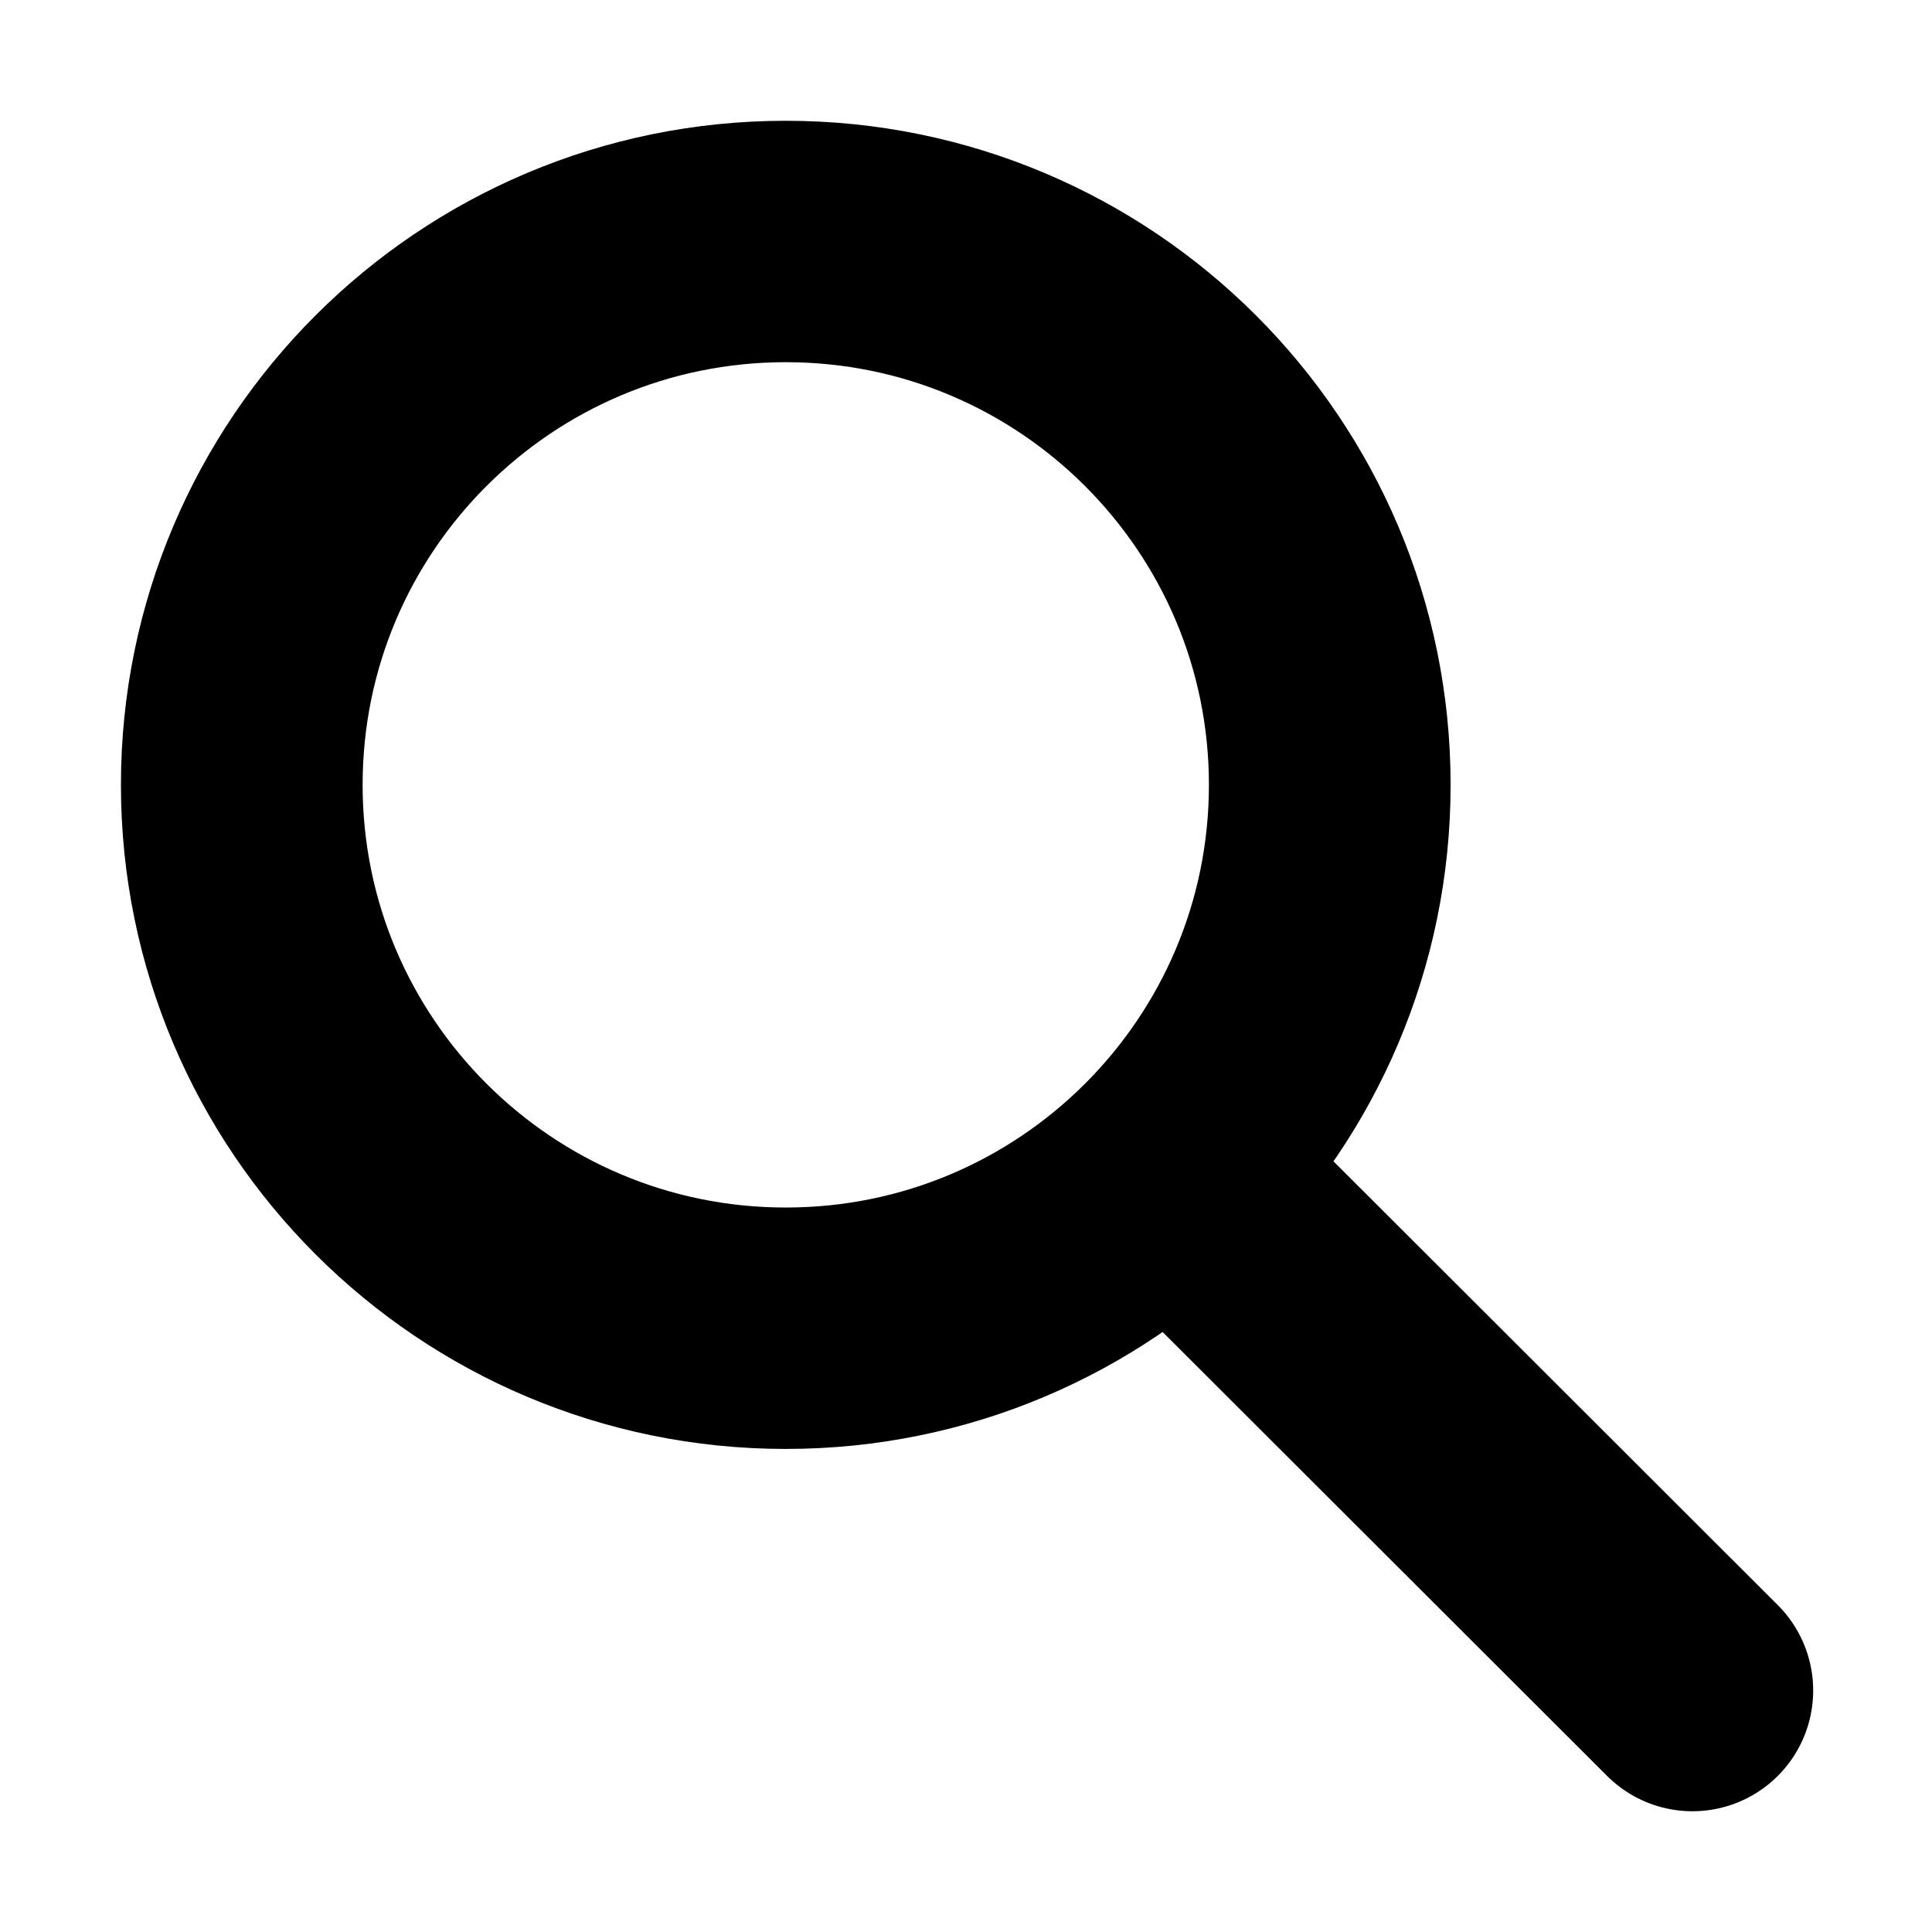
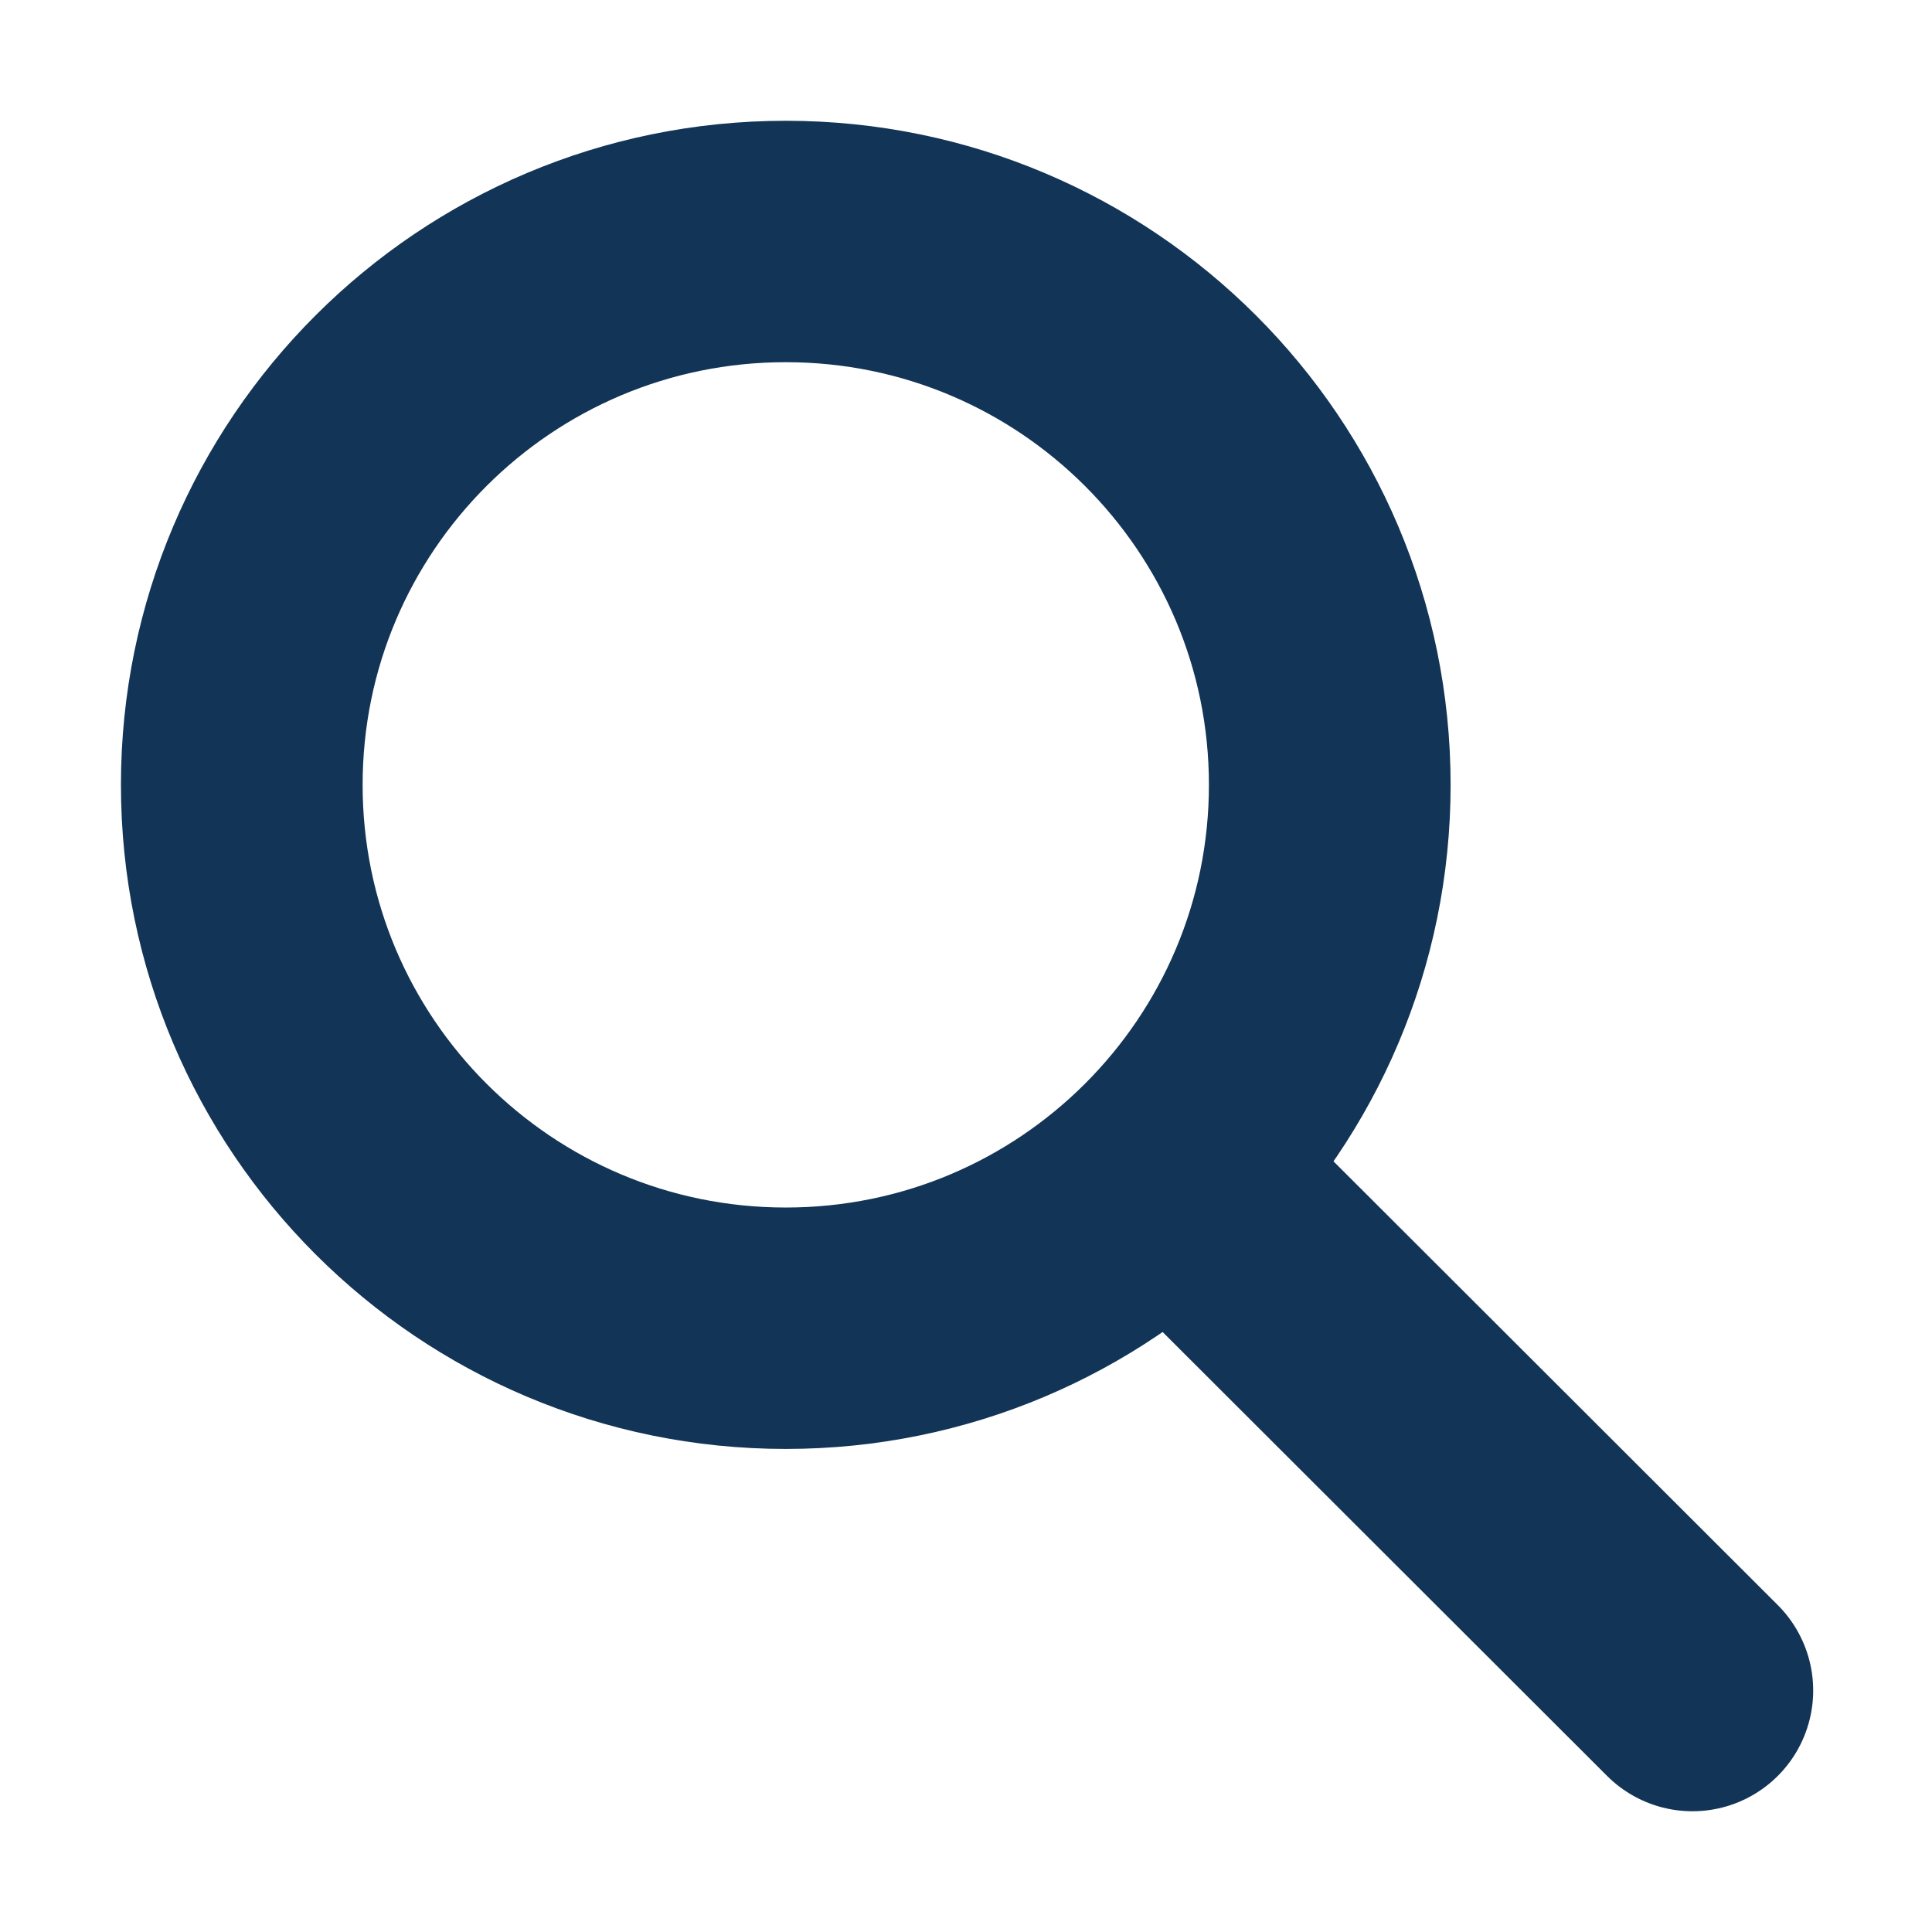
<svg xmlns="http://www.w3.org/2000/svg" version="1.1" width="16" height="16" id="svg4491">
  <defs id="defs4493">
    <linearGradient id="linearGradient19282" gradientTransform="matrix(-2.736579,0.4081035,-0.1890831,-1.446856,239.5401,-1703.69)">
      <stop id="stop19284" style="stop-color:#666666;stop-opacity:1" offset="0" />
    </linearGradient>
    <linearGradient id="linearGradient6146" gradientTransform="matrix(-2.736579,0.4081035,-0.1890831,-1.446856,239.5401,-1703.69)">
      <stop id="stop6148" style="stop-color:#666666;stop-opacity:1" offset="0" />
    </linearGradient>
    <linearGradient id="linearGradient6150" gradientTransform="matrix(-2.736579,0.4081035,-0.1890831,-1.446856,239.5401,-1703.69)">
      <stop id="stop6152" style="stop-color:#666666;stop-opacity:1" offset="0" />
    </linearGradient>
    <linearGradient id="linearGradient19282-9" gradientTransform="matrix(-2.736579,0.4043436,-0.1890831,-1.433526,-715.4599,-3905.265)">
      <stop id="stop19284-2" style="stop-color:#000000;stop-opacity:1" offset="0" />
    </linearGradient>
    <linearGradient id="linearGradient6172" gradientTransform="matrix(-2.736579,0.4081035,-0.1890831,-1.446856,239.5401,-1703.69)">
      <stop id="stop6174" style="stop-color:#666666;stop-opacity:1" offset="0" />
    </linearGradient>
    <linearGradient id="linearGradient6176" gradientTransform="matrix(-2.736579,0.4081035,-0.1890831,-1.446856,239.5401,-1703.69)">
      <stop id="stop6178" style="stop-color:#666666;stop-opacity:1" offset="0" />
    </linearGradient>
  </defs>
-   <path d="m 311,386.5 a 3.5,3.5 0 1 1 -7,0 3.5,3.5 0 1 1 7,0 z" transform="matrix(1.287177,0,0,1.285714,-389.2995,-490.4286)" id="path27918" style="color:#000000;fill:none;stroke:#000000;stroke-width:1.555;stroke-linecap:round;stroke-linejoin:round;stroke-miterlimit:4;stroke-opacity:1;stroke-dasharray:none;stroke-dashoffset:0;marker:none;visibility:visible;display:inline;overflow:visible;enable-background:new" />
-   <path d="m 10.011,10 4.005,4" id="path27941" style="color:#000000;fill:none;stroke:#000000;stroke-width:2;stroke-linecap:round;stroke-linejoin:round;stroke-miterlimit:4;stroke-opacity:1;stroke-dasharray:none;stroke-dashoffset:0;marker:none;visibility:visible;display:inline;overflow:visible;enable-background:new" />
+   <path d="m 311,386.5 a 3.5,3.5 0 1 1 -7,0 3.5,3.5 0 1 1 7,0 z" transform="matrix(1.287177,0,0,1.285714,-389.2995,-490.4286)" id="path27918" style="color:#000000;fill:none;stroke:#123456;stroke-width:1.555;stroke-linecap:round;stroke-linejoin:round;stroke-miterlimit:4;stroke-opacity:1;stroke-dasharray:none;stroke-dashoffset:0;marker:none;visibility:visible;display:inline;overflow:visible;enable-background:new" />
+   <path d="m 10.011,10 4.005,4" id="path27941" style="color:#000000;fill:none;stroke:#123456;stroke-width:2;stroke-linecap:round;stroke-linejoin:round;stroke-miterlimit:4;stroke-opacity:1;stroke-dasharray:none;stroke-dashoffset:0;marker:none;visibility:visible;display:inline;overflow:visible;enable-background:new" />
</svg>
